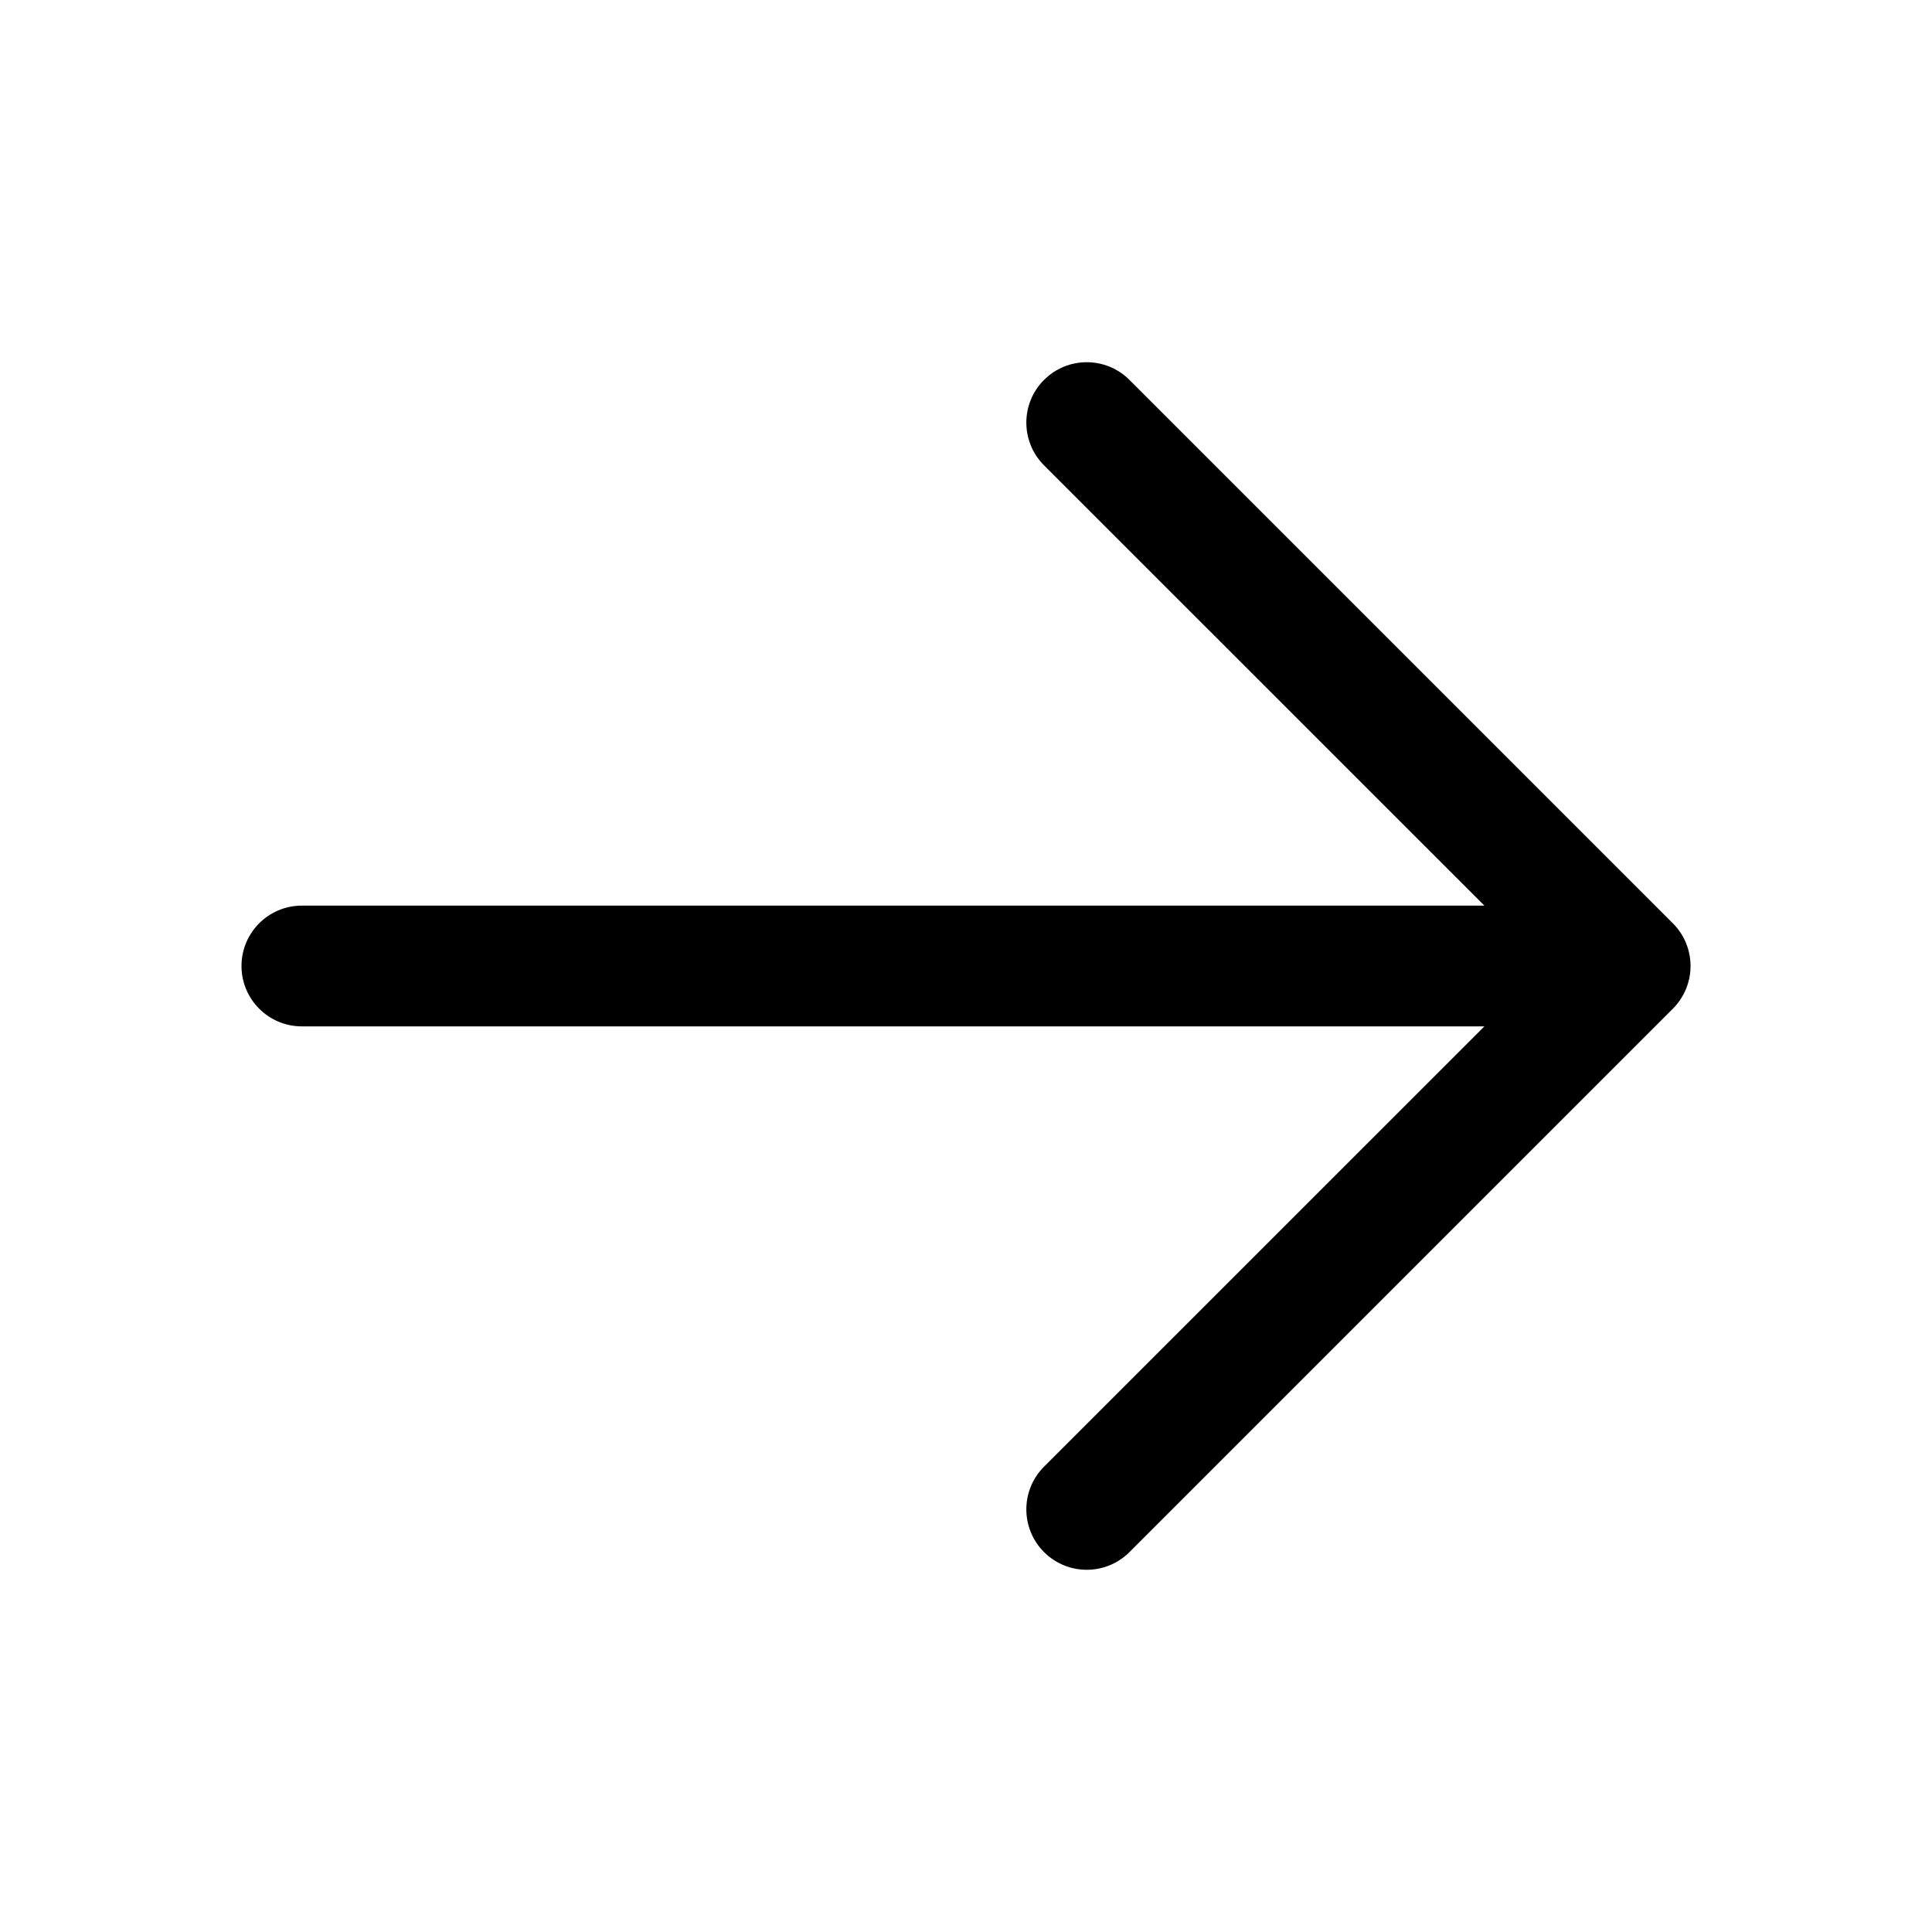
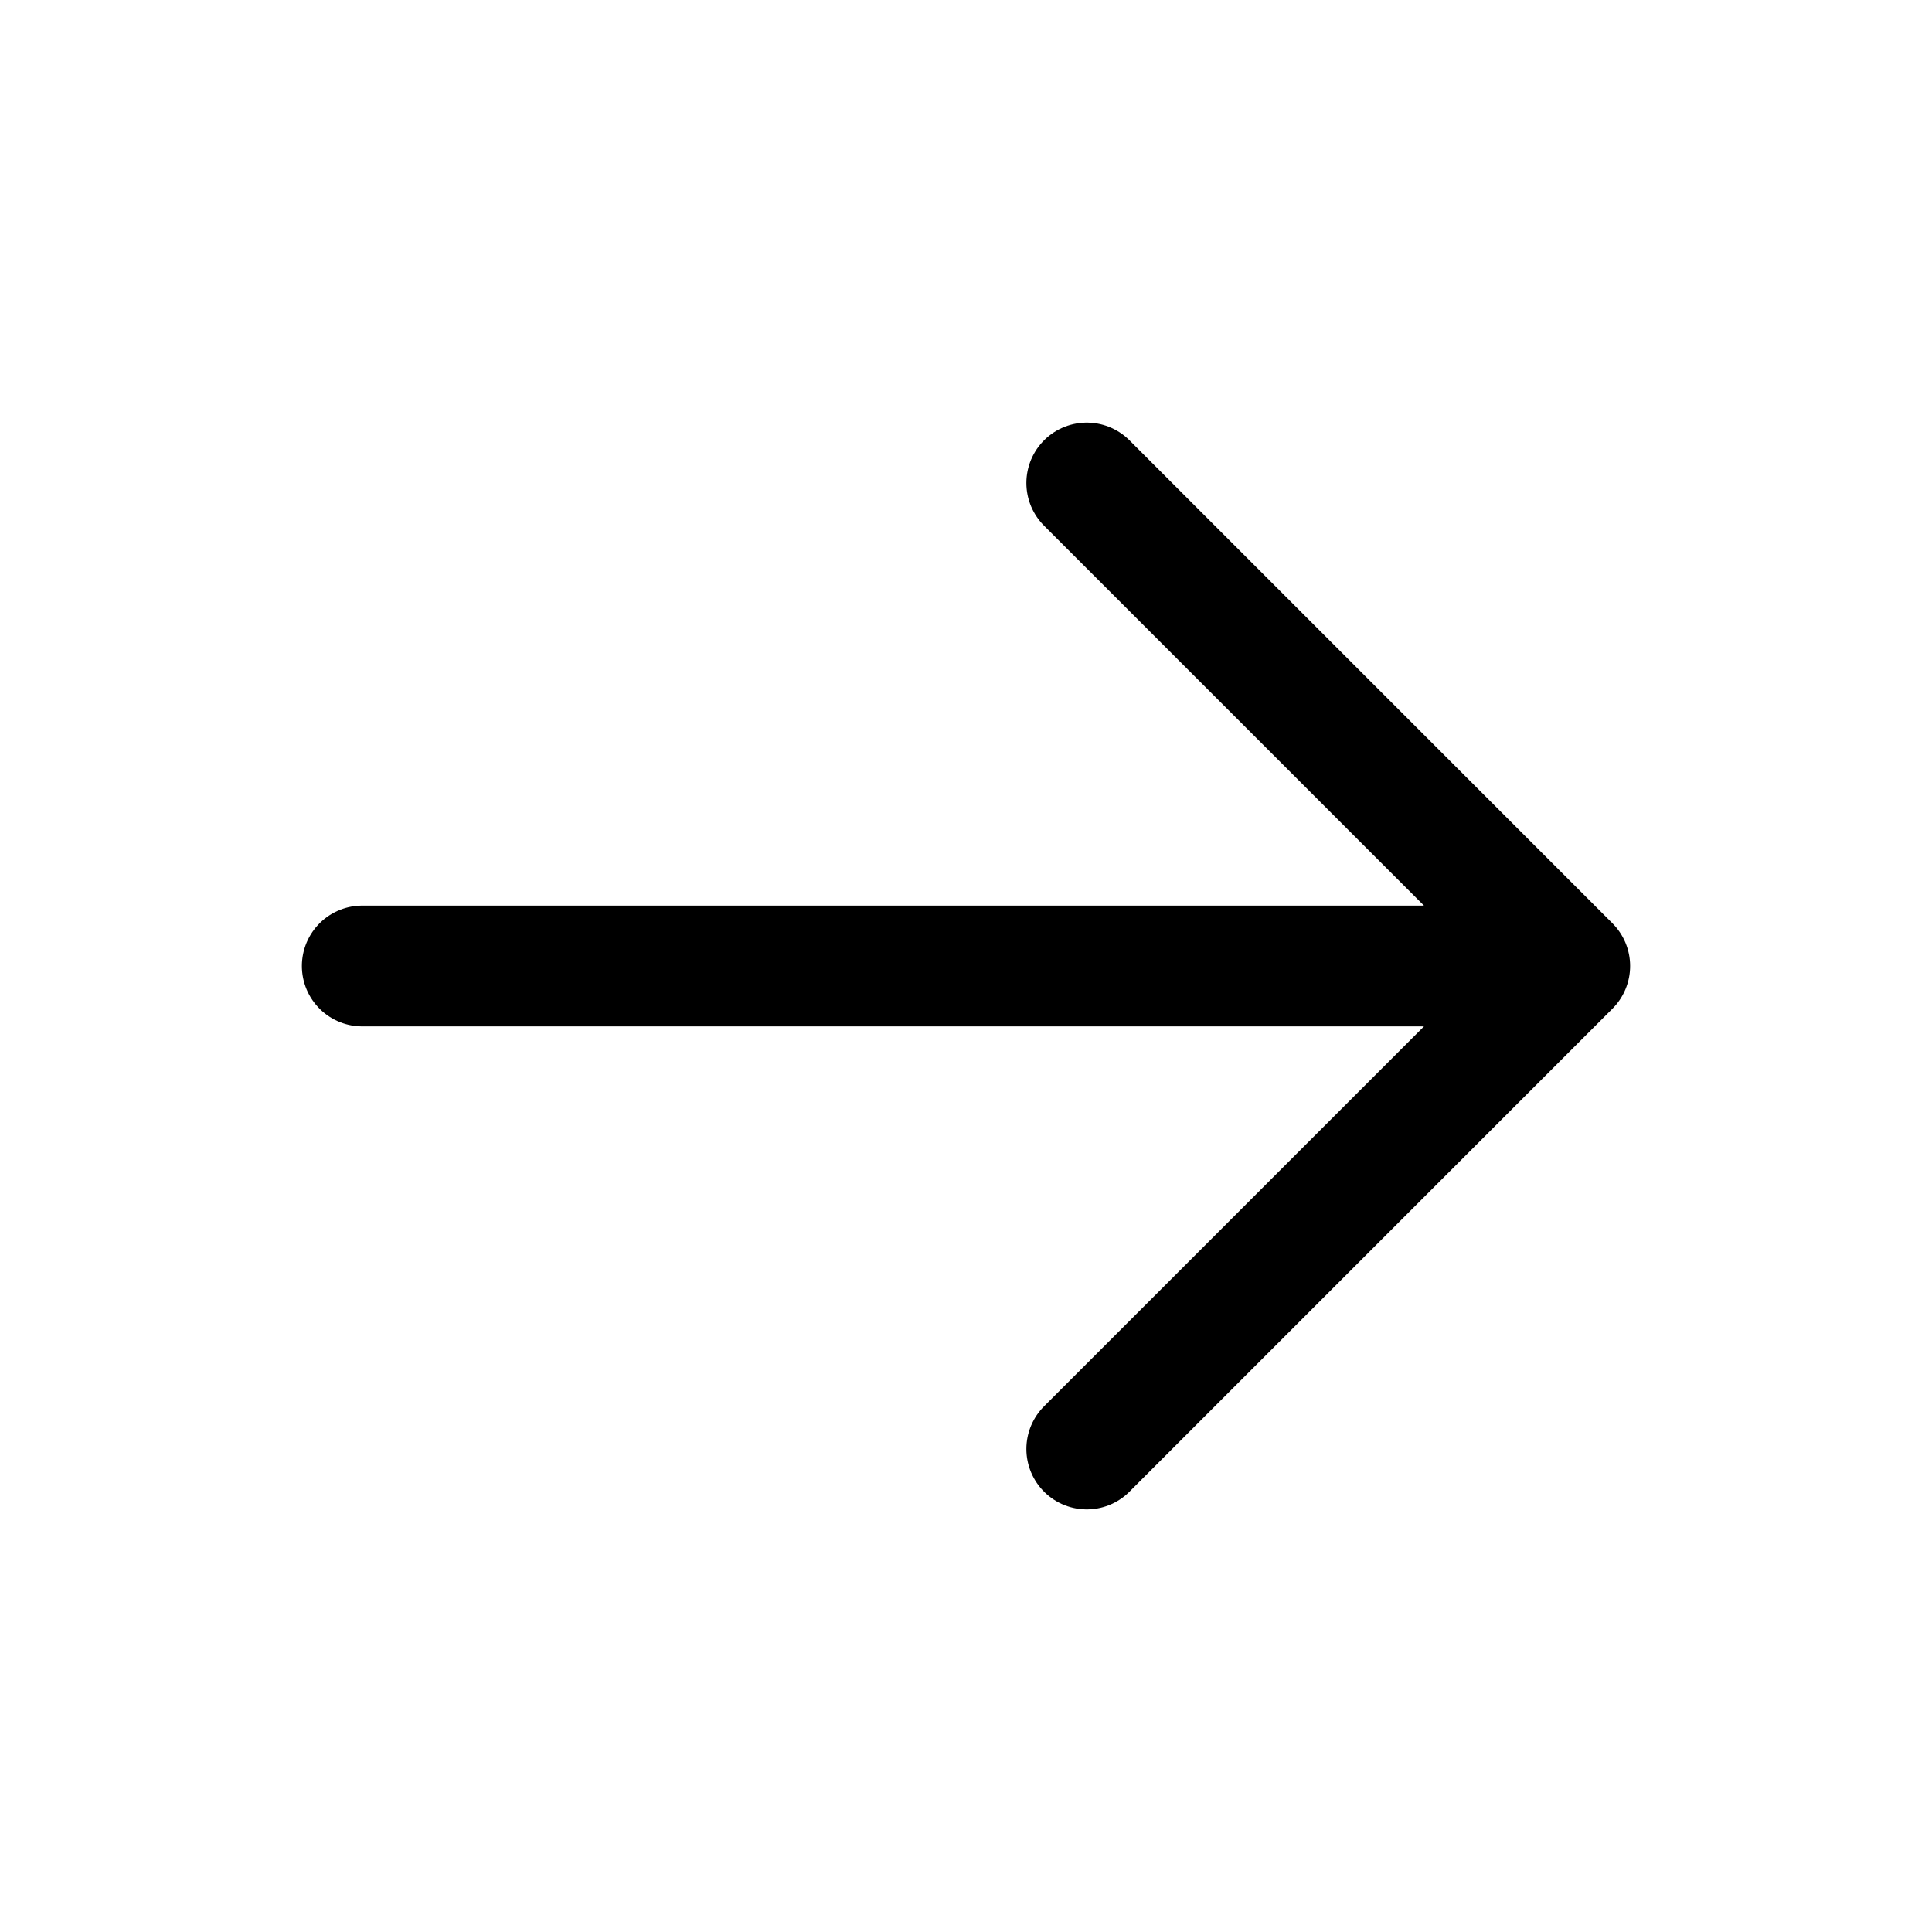
- <svg xmlns="http://www.w3.org/2000/svg" viewBox="0 0 256 256" fill="currentColor">
-   <path d="M221.66,133.66l-72,72a8,8,0,0,1-11.32-11.32L196.69,136H40a8,8,0,0,1,0-16H196.69L138.34,61.66a8,8,0,0,1,11.32-11.32l72,72A8,8,0,0,1,221.66,133.66Z" />
+ <svg xmlns="http://www.w3.org/2000/svg" viewBox="0 0 24 24" fill="none" stroke="currentColor" stroke-width="1.5" stroke-linecap="round" stroke-linejoin="round">
+   <path d="M4.5 12h15M13.5 6l6 6-6 6" />
</svg>
